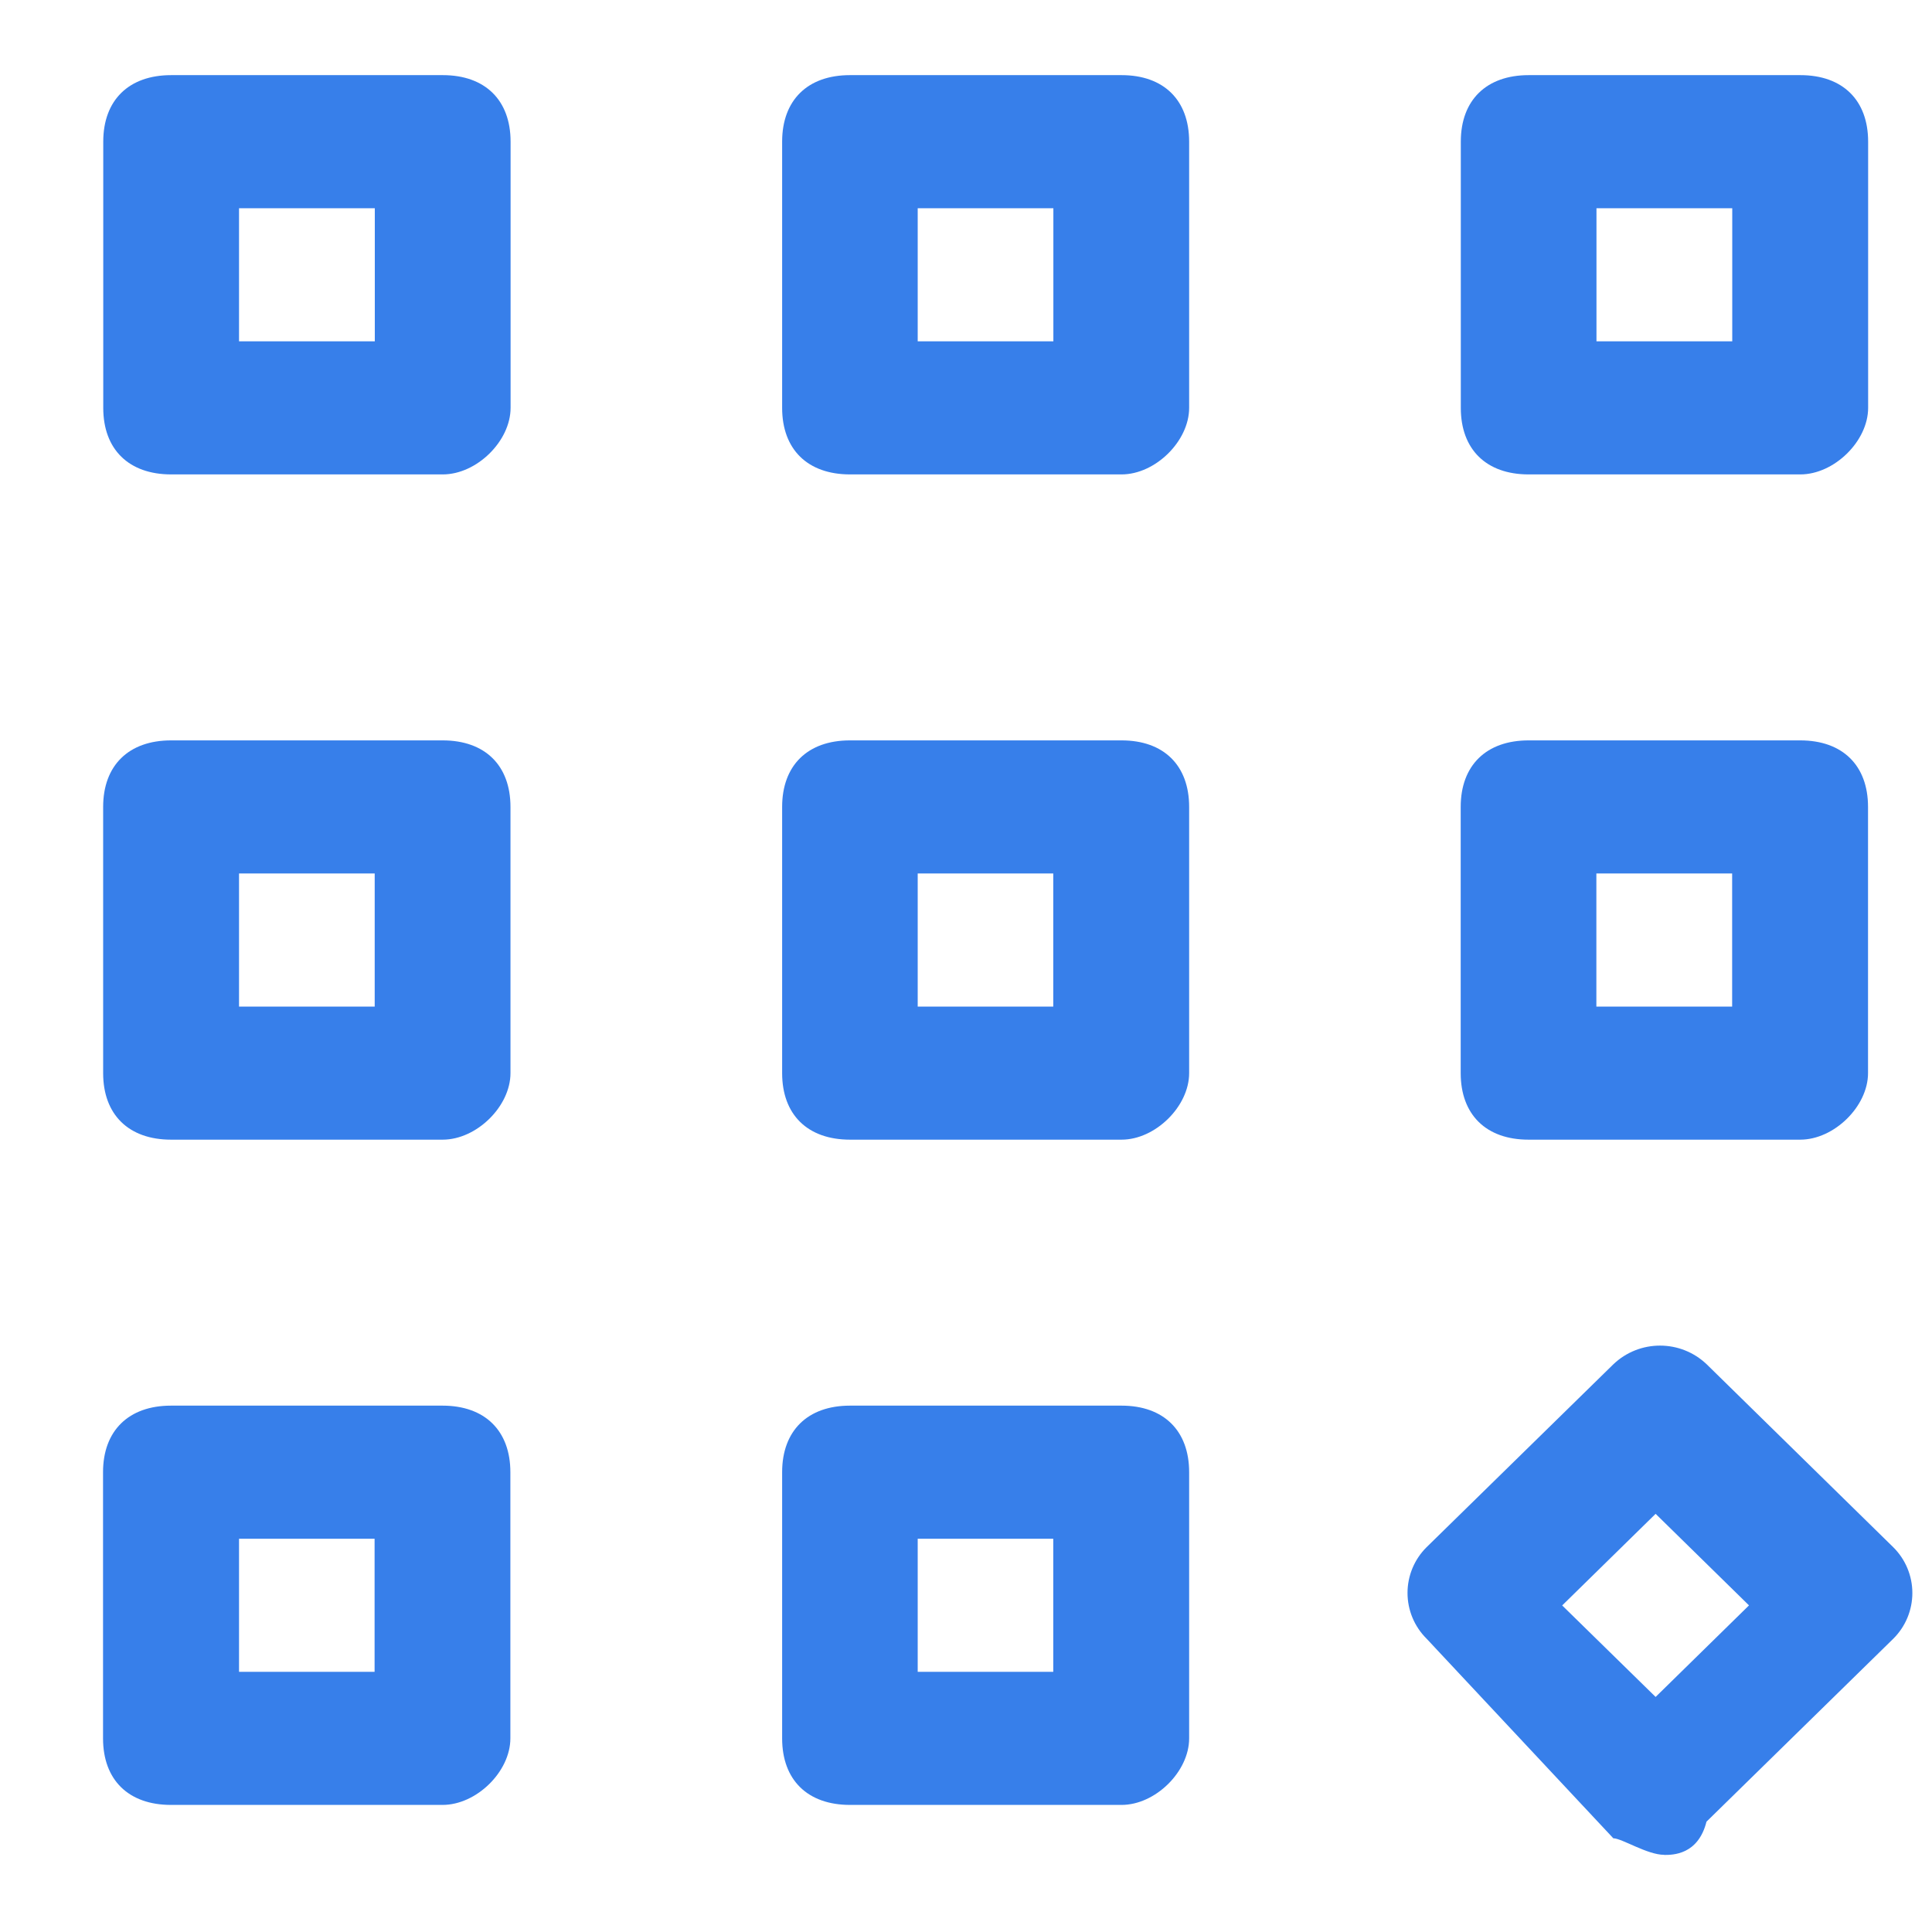
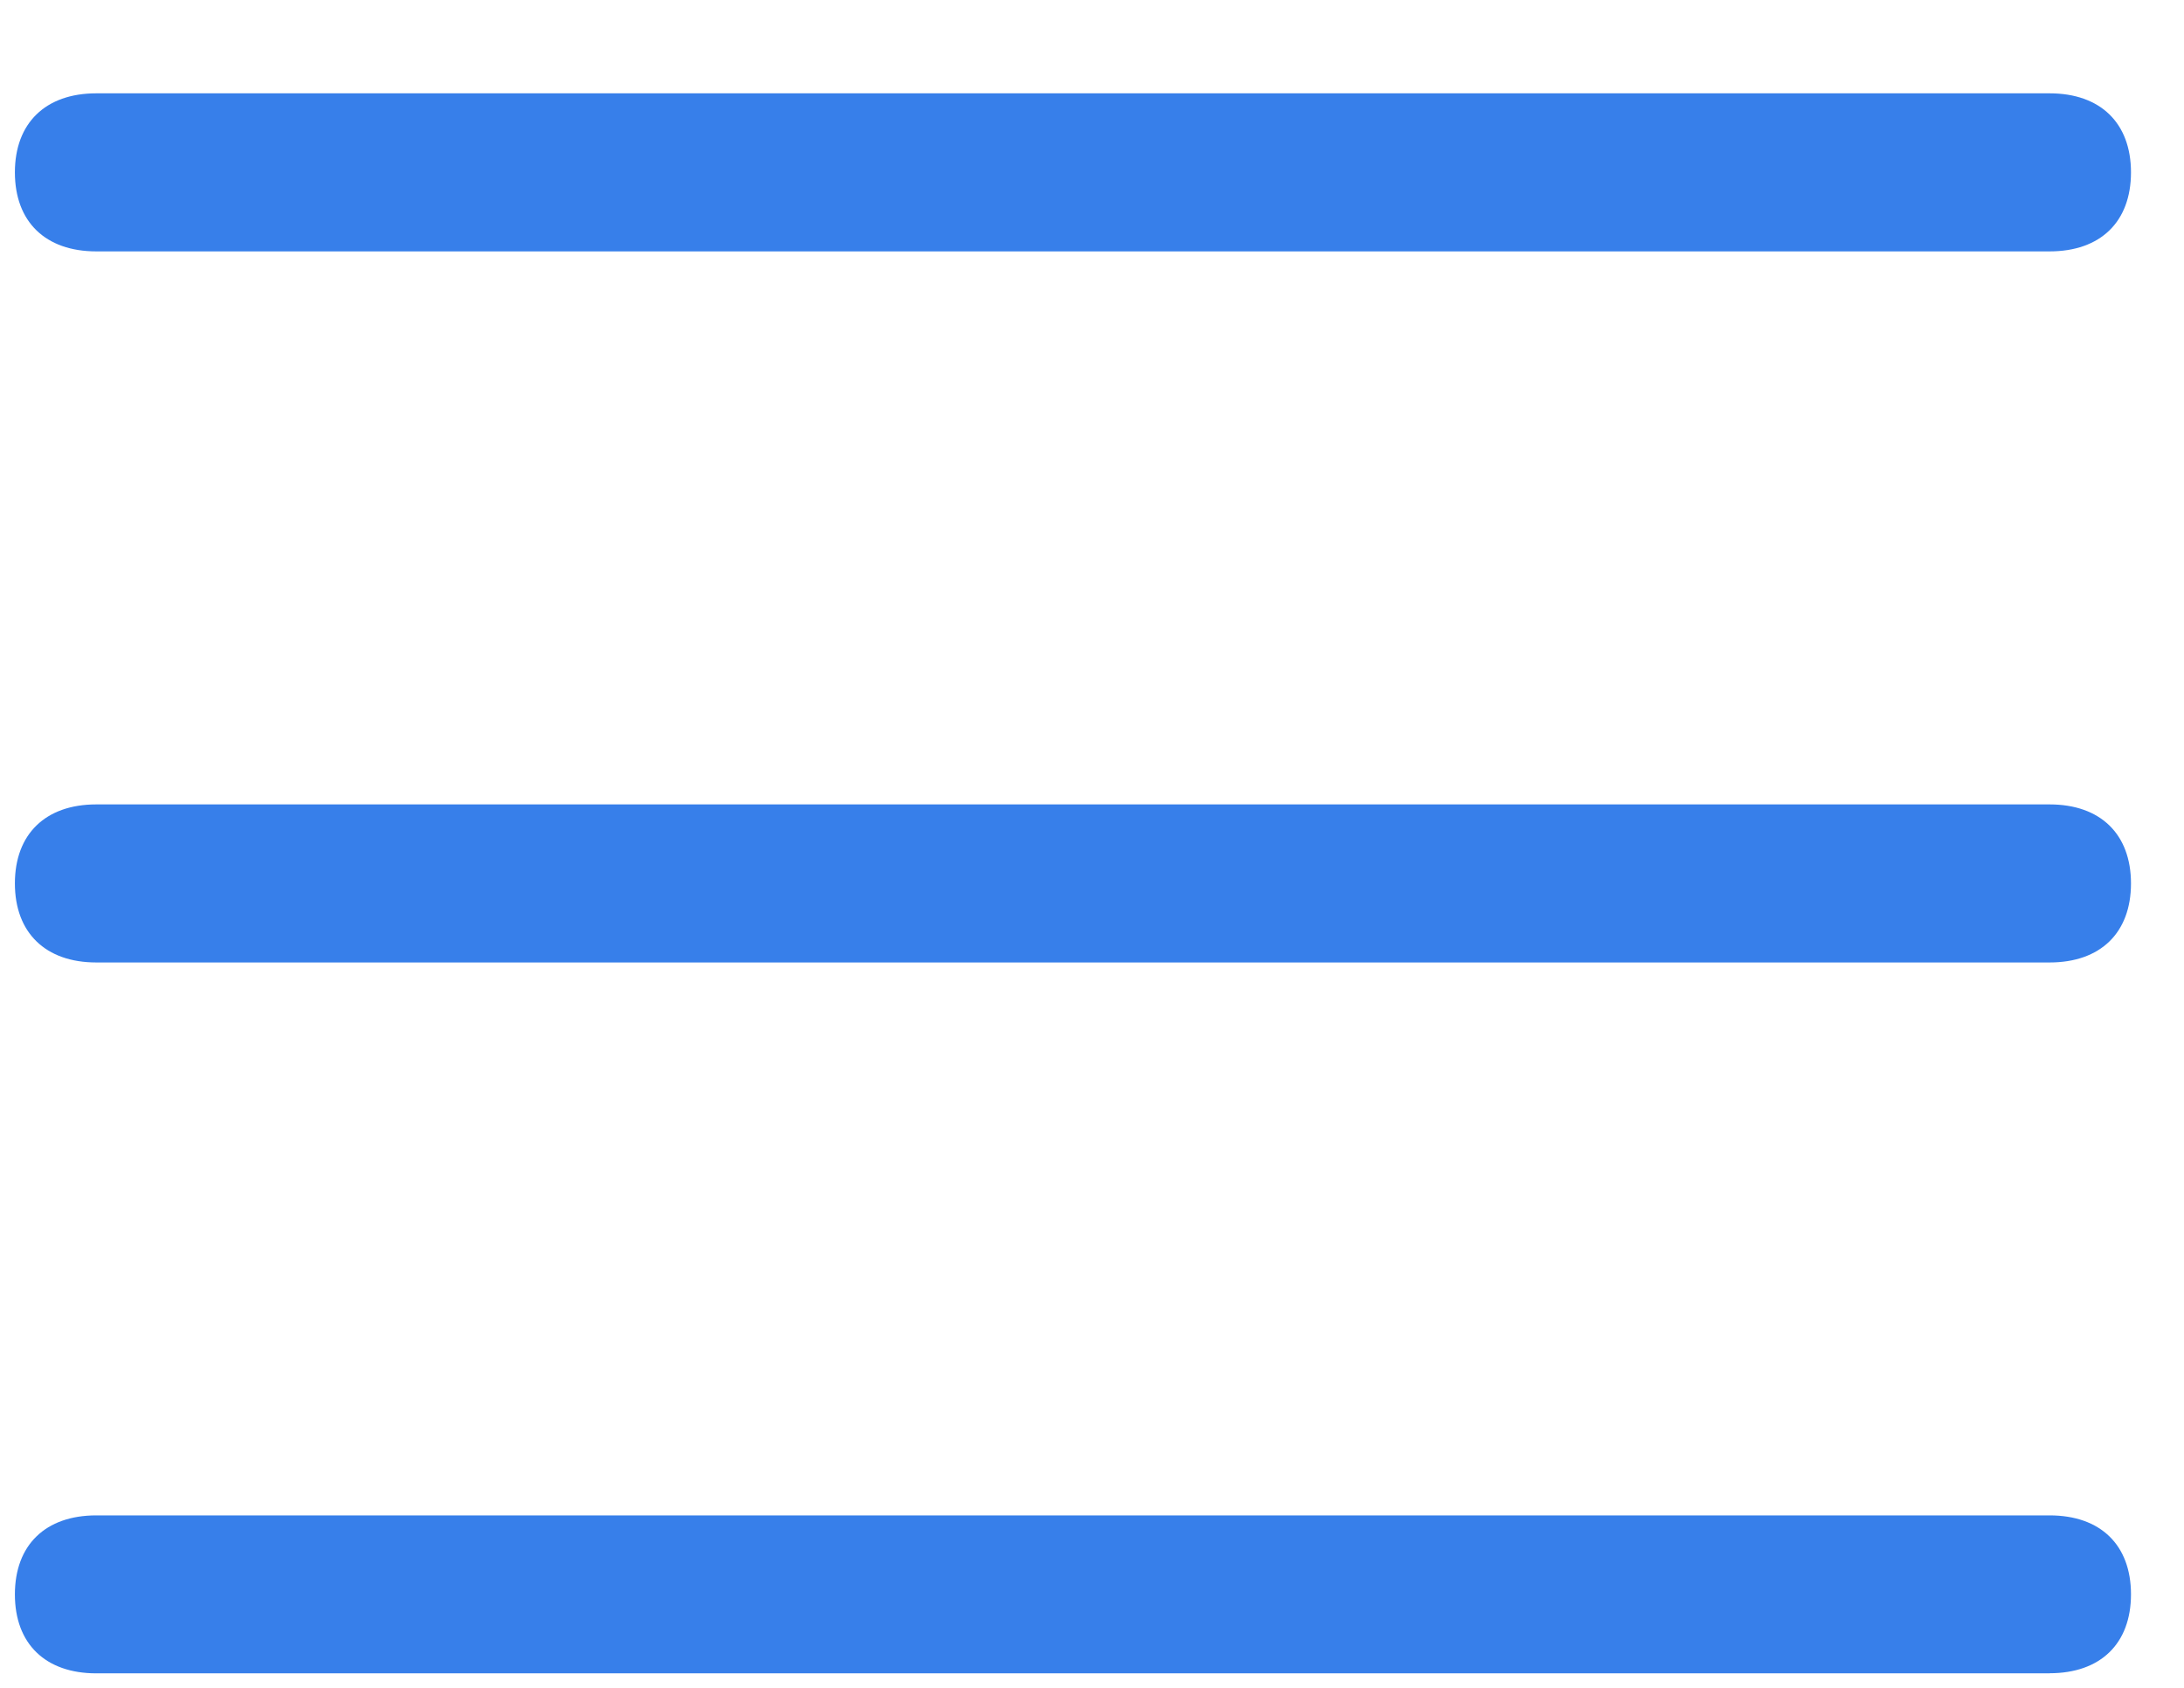
- <svg xmlns="http://www.w3.org/2000/svg" width="18" height="18" viewBox="0 0 18 18">
-   <path d="M4.125 4.42h-2.53c-.395 0-.633-.233-.633-.62V1.32c0-.387.238-.62.633-.62h2.53c.395 0 .632.233.632.62V3.8c0 .31-.316.62-.632.62zM2.227 3.18h1.265V1.94H2.227v1.24zm8.222 1.24H7.92c-.396 0-.633-.233-.633-.62V1.32c0-.387.237-.62.632-.62h2.53c.394 0 .63.233.63.62V3.8c0 .31-.315.62-.63.62zm-1.9-1.24h1.265V1.94H8.55v1.24zm8.223 1.24h-2.53c-.395 0-.632-.233-.632-.62V1.32c0-.387.238-.62.633-.62h2.53c.395 0 .632.233.632.62V3.8c0 .31-.316.62-.632.62zm-1.898-1.24h1.265V1.94h-1.265v1.24zm-10.75 7.438h-2.53c-.395 0-.633-.233-.633-.62v-2.48c0-.387.238-.62.633-.62h2.53c.395 0 .632.233.632.62v2.48c0 .31-.316.62-.632.62zm-1.898-1.24h1.265v-1.24H2.227v1.24zm8.222 1.24H7.92c-.396 0-.633-.233-.633-.62v-2.48c0-.387.237-.62.632-.62h2.53c.394 0 .63.233.63.62v2.48c0 .31-.315.62-.63.62zm-1.9-1.24h1.265v-1.24H8.55v1.24zm8.223 1.24h-2.53c-.395 0-.632-.233-.632-.62v-2.48c0-.387.238-.62.633-.62h2.53c.395 0 .632.233.632.62v2.48c0 .31-.316.62-.632.62zm-1.898-1.24h1.265v-1.24h-1.265v1.24zm-10.75 7.438h-2.53c-.395 0-.633-.232-.633-.62v-2.48c0-.386.238-.62.633-.62h2.53c.395 0 .632.234.632.62v2.48c0 .31-.316.62-.632.62zm-1.898-1.24h1.265v-1.24H2.227v1.24zm8.222 1.24H7.92c-.396 0-.633-.232-.633-.62v-2.48c0-.386.237-.62.632-.62h2.53c.394 0 .63.234.63.62v2.48c0 .31-.315.62-.63.62zm-1.9-1.24h1.266v-1.24H8.55v1.24zm6.958 1.705c-.158 0-.395-.154-.474-.154l-1.74-1.86a.6.6 0 0 1 0-.852l1.74-1.704a.63.63 0 0 1 .87 0l1.738 1.704a.6.6 0 0 1 0 .853l-1.74 1.704c-.078.31-.315.31-.394.31zm-.95-2.323l.87.852.87-.853-.87-.853-.87.853z" fill="#377FEA" fill-rule="nonzero" />
+ <svg xmlns="http://www.w3.org/2000/svg" width="22" height="17" viewBox="0 0 22 17">
+   <path d="M20.645 2.532H.97c-.512 0-.82-.298-.82-.796C.15 1.24.458.94.97.94h19.676c.513 0 .82.3.82.796 0 .498-.307.796-.82.796zm0 7.162H.97c-.512 0-.82-.3-.82-.796 0-.497.308-.796.82-.796h19.676c.513 0 .82.3.82.796 0 .497-.307.796-.82.796zm0 7.16H.97c-.512 0-.82-.297-.82-.795 0-.498.308-.796.82-.796h19.676c.513 0 .82.298.82.795 0 .497-.307.795-.82.795z" fill="#377FEA" />
</svg>
